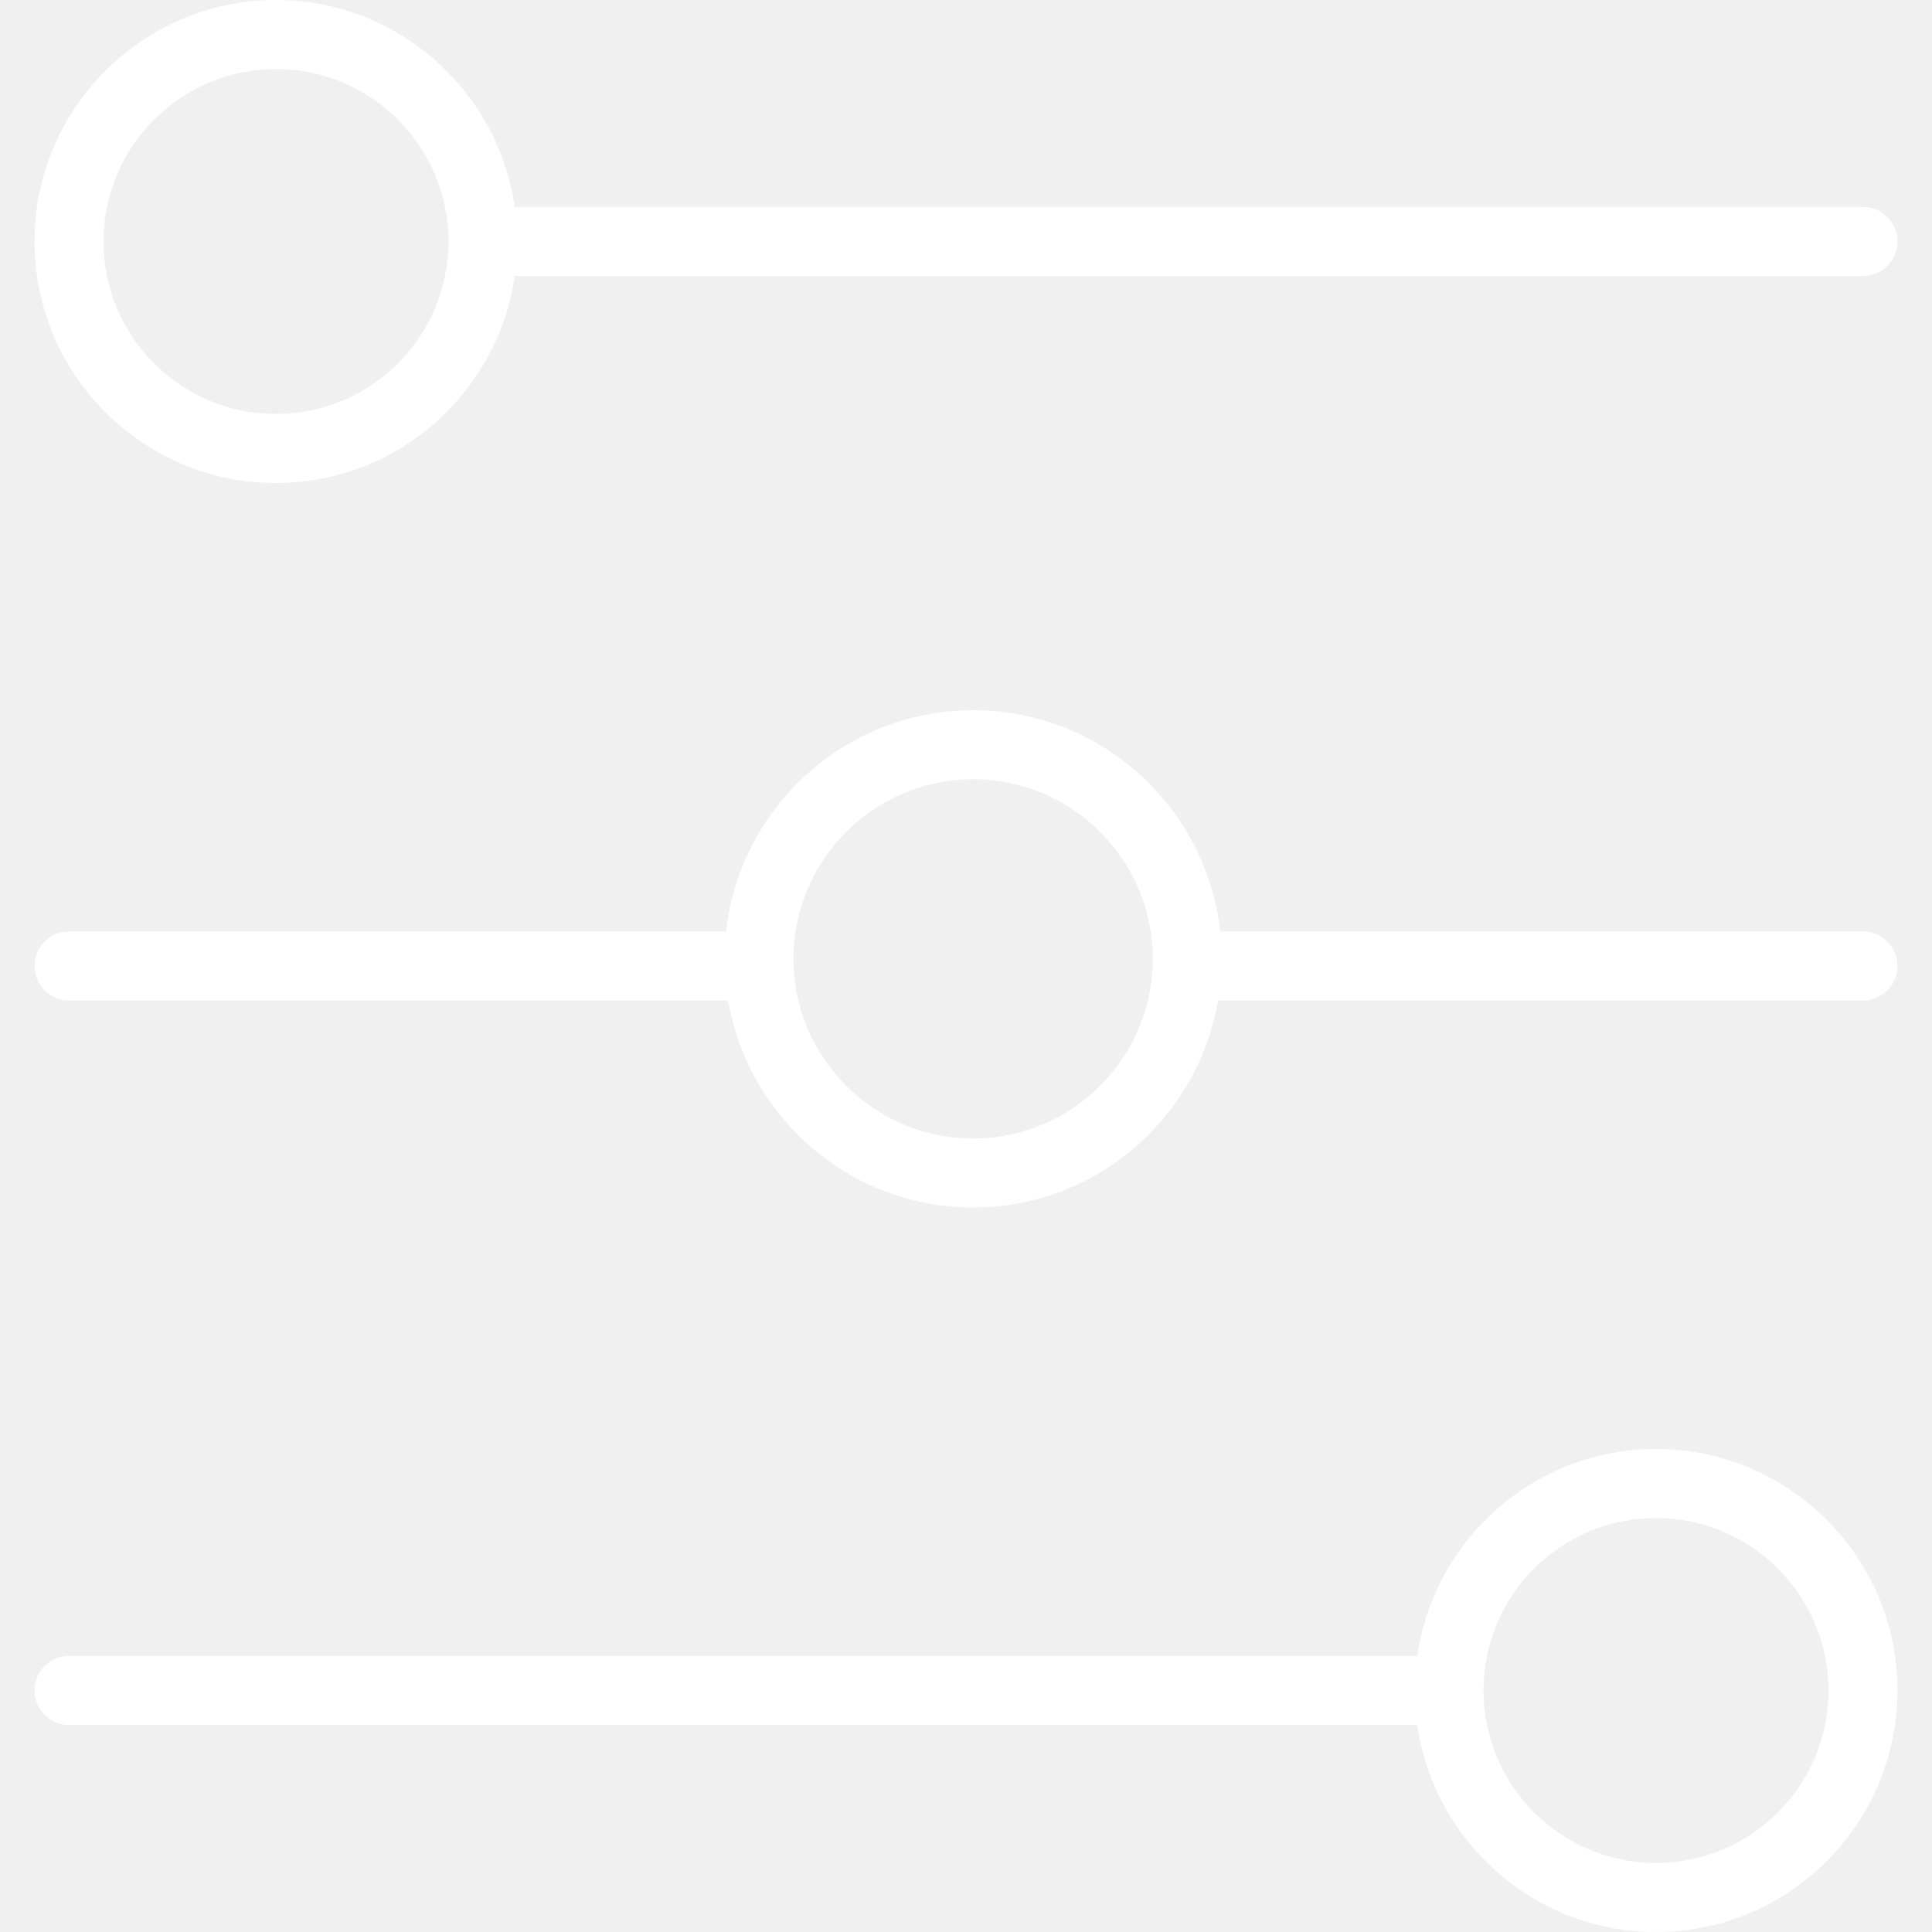
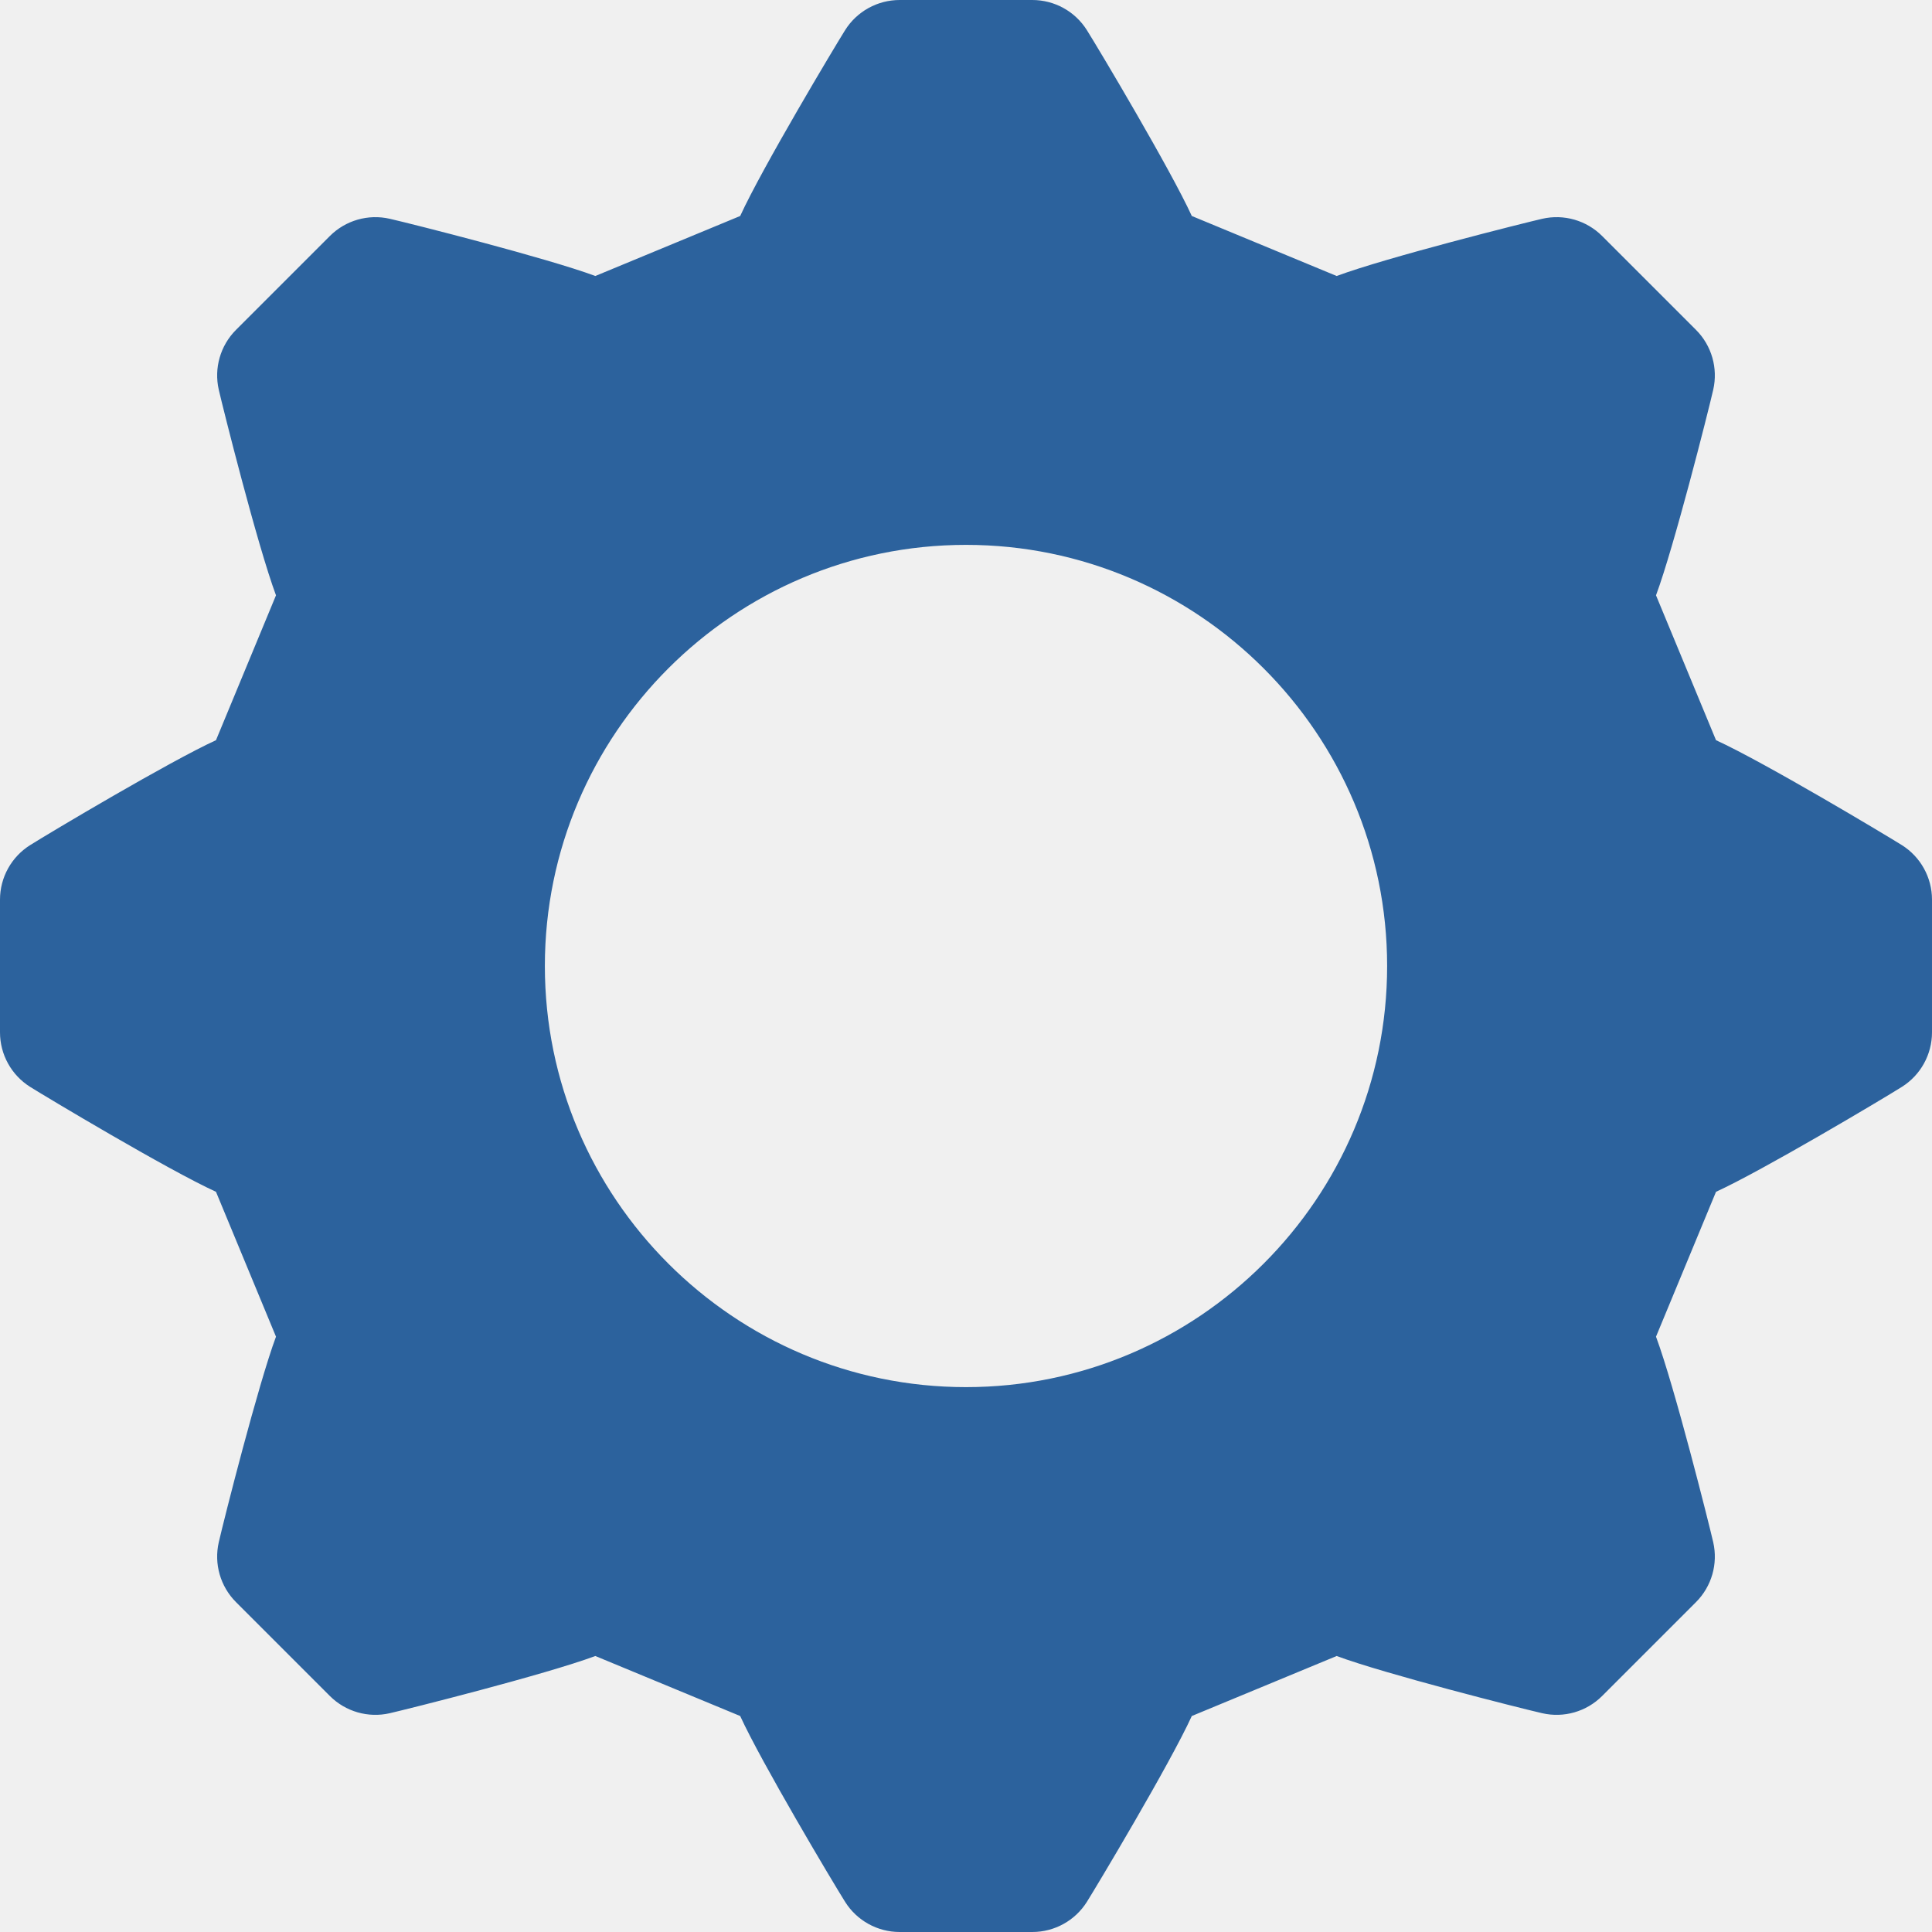
- <svg xmlns="http://www.w3.org/2000/svg" version="1.1" id="Capa_1" x="0px" y="0px" viewBox="0 0 56 56" style="enable-background:new 0 0 56 56;" xml:space="preserve" fill="#FFFFFF">
+ <svg xmlns="http://www.w3.org/2000/svg" version="1.1" id="Layer_1" x="0px" y="0px" viewBox="0 0 512.001 512.001" style="enable-background:new 0 0 512.001 512.001;" xml:space="preserve" width="512px" height="512px">
  <g>
-     <path d="M8,14c3.519,0,6.432-2.614,6.92-6H54c0.553,0,1-0.447,1-1s-0.447-1-1-1H14.92C14.432,2.614,11.519,0,8,0   C4.14,0,1,3.141,1,7S4.14,14,8,14z M8,2c2.757,0,5,2.243,5,5s-2.243,5-5,5S3,9.757,3,7S5.243,2,8,2z" />
-     <path d="M48,42c-3.519,0-6.432,2.614-6.92,6H2c-0.552,0-1,0.447-1,1s0.448,1,1,1h39.08c0.488,3.386,3.401,6,6.92,6   c3.859,0,7-3.141,7-7S51.859,42,48,42z M48,54c-2.757,0-5-2.243-5-5s2.243-5,5-5s5,2.243,5,5S50.757,54,48,54z" />
-     <path d="M54,27H35.368c-0.396-3.602-3.455-6.414-7.161-6.414c-3.706,0-6.765,2.813-7.161,6.414H2c-0.552,0-1,0.447-1,1s0.448,1,1,1   h19.109c0.577,3.4,3.536,6,7.098,6c3.562,0,6.52-2.6,7.097-6H54c0.553,0,1-0.447,1-1S54.553,27,54,27z M28.207,33   C25.336,33,23,30.664,23,27.793s2.336-5.207,5.207-5.207s5.207,2.336,5.207,5.207S31.078,33,28.207,33z" />
+     <g>
+       <g>
+         <path d="M504.008,223.961c-4.121-2.587-36.412-21.931-49.246-27.802l-15.903-38.392c4.725-12.695,13.752-48.308,15.164-54.482    c1.307-5.724-0.418-11.718-4.57-15.87l-24.868-24.867c-4.151-4.152-10.147-5.878-15.87-4.57    c-4.682,1.071-41.226,10.23-54.482,15.164L315.84,57.239c-5.618-12.28-24.386-43.807-27.802-49.246    c-3.121-4.973-8.581-7.992-14.453-7.992h-35.17c-5.872,0-11.332,3.019-14.454,7.992c-2.587,4.121-21.931,36.412-27.802,49.246    l-38.392,15.903c-12.695-4.725-48.308-13.752-54.482-15.164c-5.724-1.307-11.718,0.419-15.87,4.57L62.547,87.416    c-4.152,4.152-5.878,10.146-4.57,15.87c1.071,4.682,10.23,41.226,15.164,54.482L57.238,196.16    c-12.28,5.618-43.807,24.386-49.246,27.802C3.019,227.083,0,232.543,0,238.415v35.17c0,5.872,3.019,11.332,7.992,14.454    c4.121,2.587,36.412,21.931,49.246,27.802l15.903,38.392c-4.725,12.695-13.752,48.308-15.164,54.482    c-1.307,5.724,0.418,11.718,4.57,15.87l24.868,24.868c4.152,4.152,10.148,5.879,15.87,4.57    c4.682-1.071,41.226-10.23,54.482-15.164l38.392,15.903c5.618,12.28,24.386,43.807,27.802,49.246    c3.122,4.973,8.582,7.992,14.454,7.992h35.17c5.872,0,11.332-3.019,14.454-7.992c2.587-4.121,21.931-36.412,27.802-49.246    l38.392-15.903c12.695,4.725,48.308,13.752,54.482,15.164c5.726,1.31,11.719-0.418,15.87-4.57l24.868-24.868    c4.152-4.152,5.878-10.146,4.57-15.87c-1.071-4.682-10.23-41.226-15.164-54.482l15.903-38.392    c12.28-5.618,43.807-24.386,49.246-27.802c4.973-3.122,7.992-8.582,7.992-14.454v-35.17    C512,232.543,508.981,227.083,504.008,223.961z M256,367.605c-61.539,0-111.605-50.066-111.605-111.605    S194.461,144.396,256,144.396s111.605,50.066,111.605,111.605S317.539,367.605,256,367.605z" class="active-path" fill="#2C629D" />
+       </g>
+     </g>
  </g>
-   <g>
- </g>
-   <g>
- </g>
-   <g>
- </g>
-   <g>
- </g>
-   <g>
- </g>
-   <g>
- </g>
-   <g>
- </g>
-   <g>
- </g>
-   <g>
- </g>
-   <g>
- </g>
-   <g>
- </g>
-   <g>
- </g>
-   <g>
- </g>
-   <g>
- </g>
-   <g>
- </g>
</svg>
